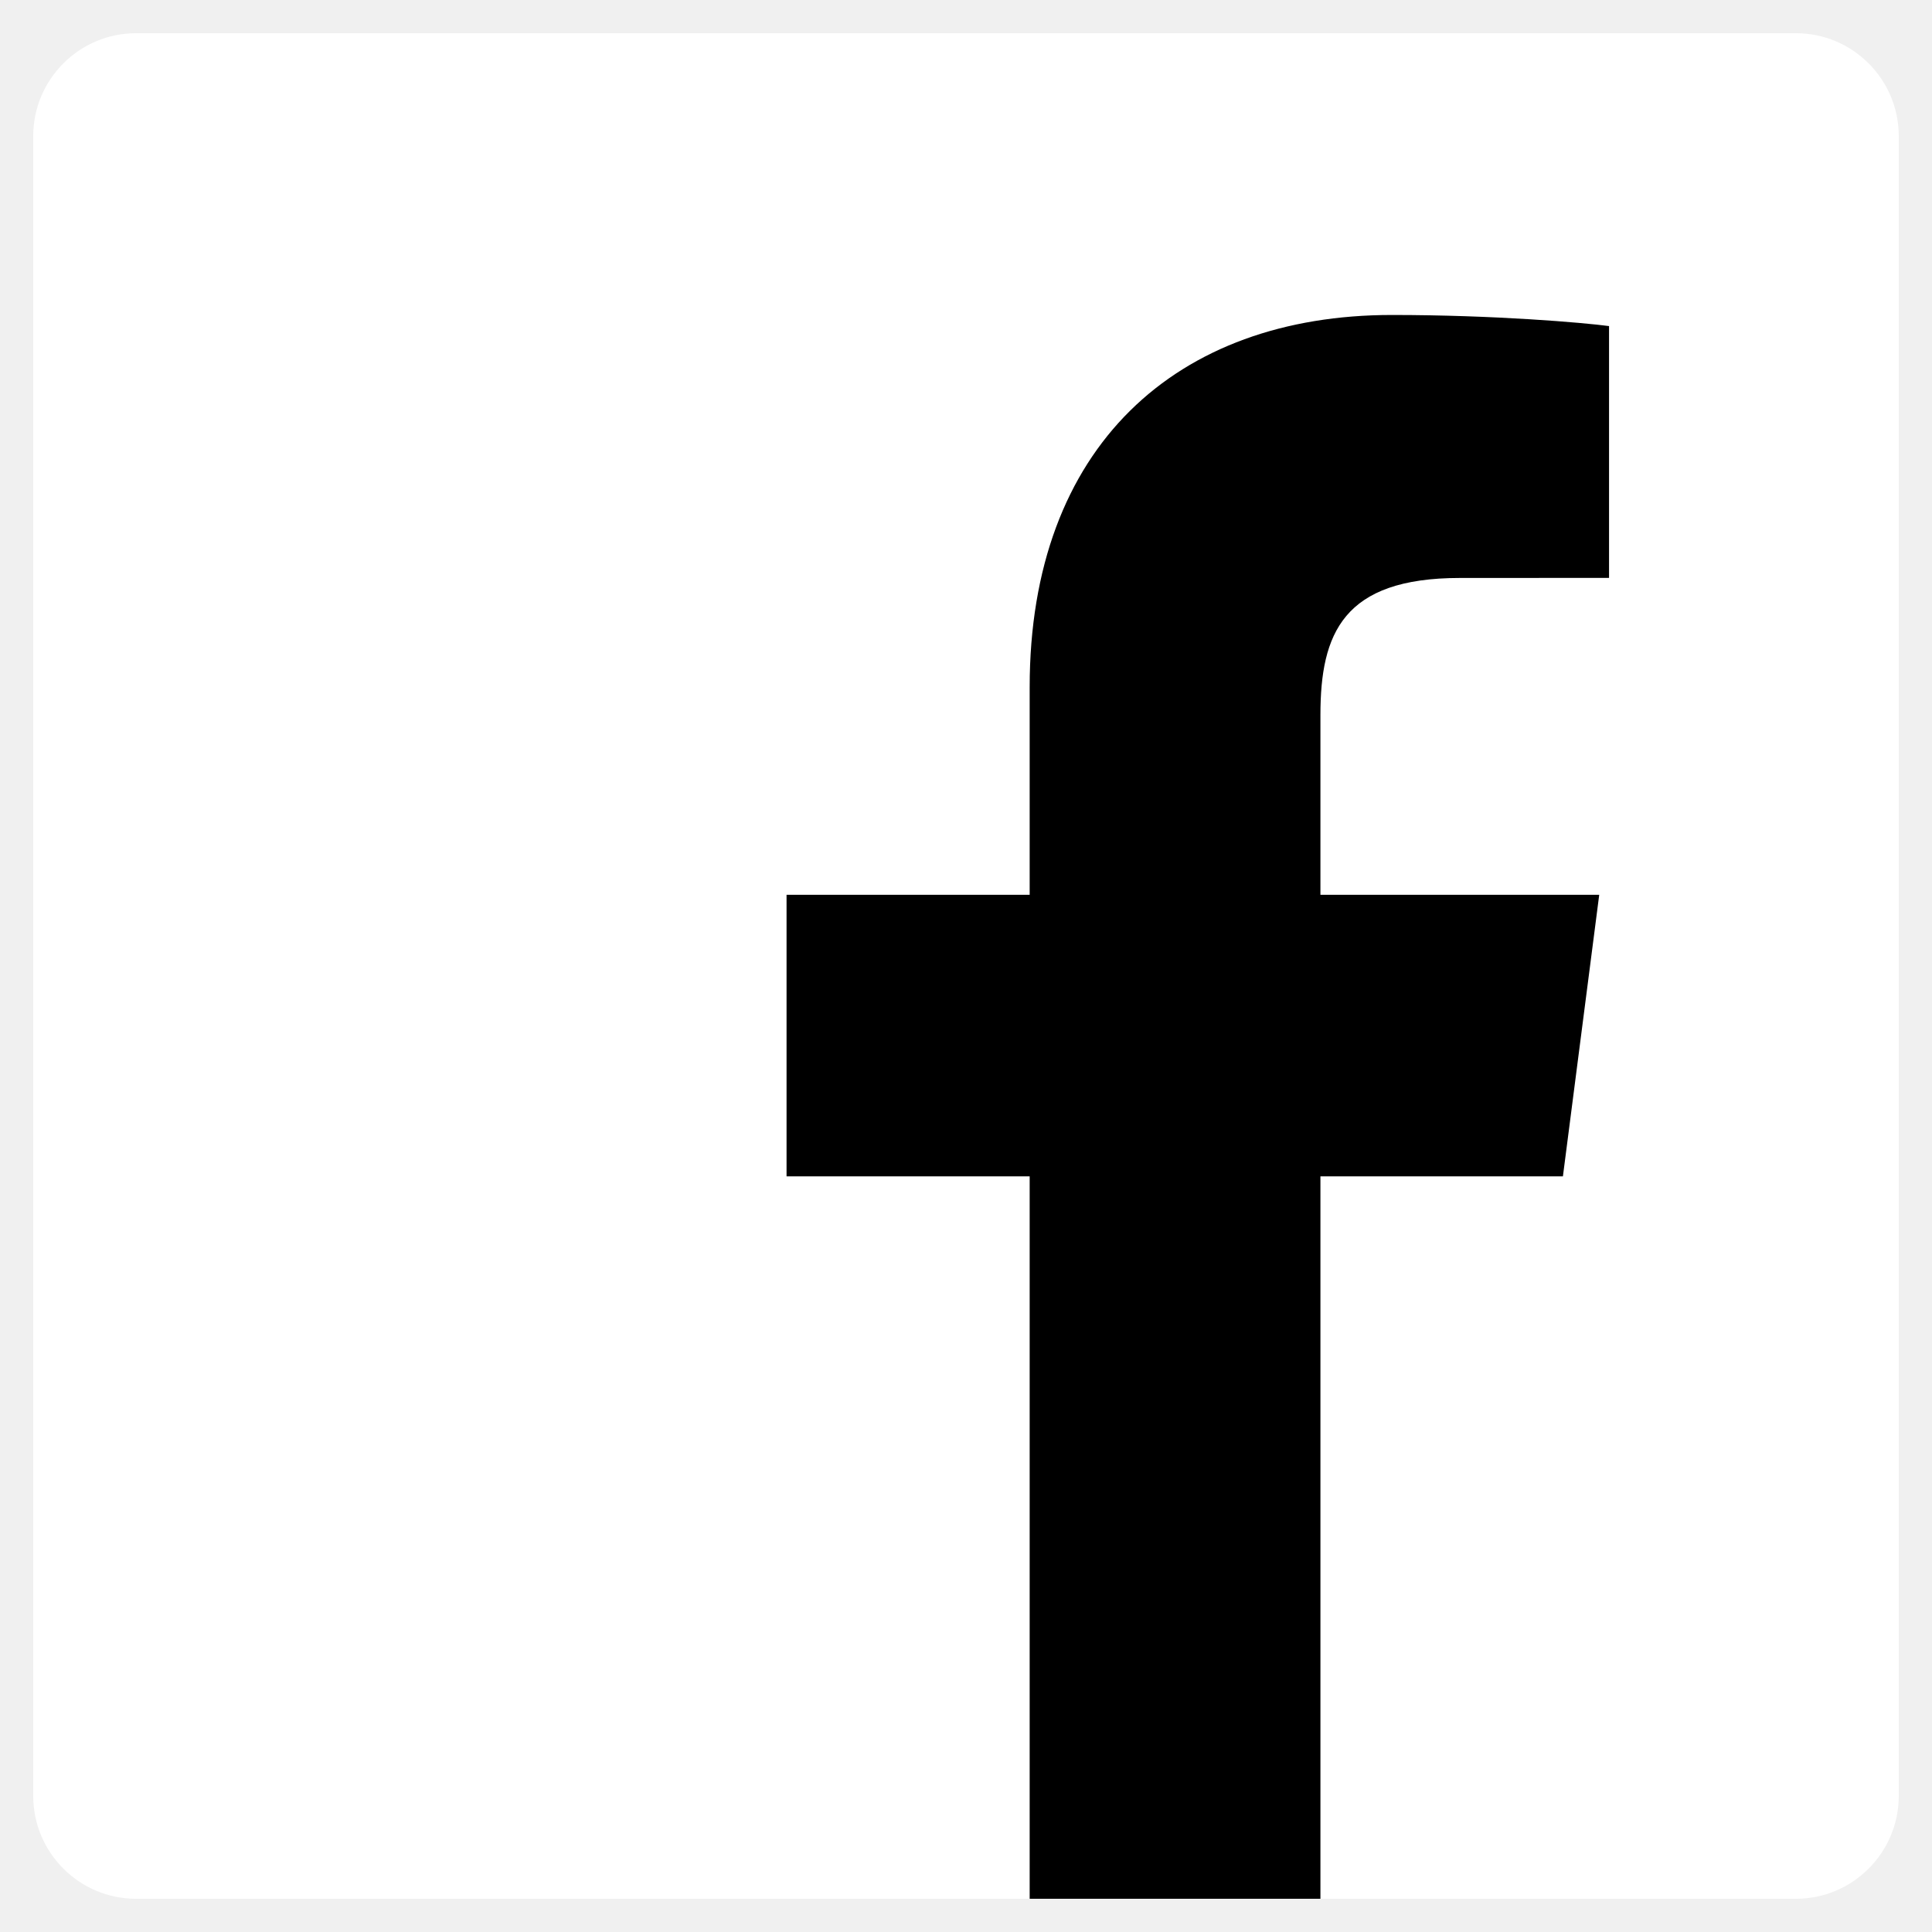
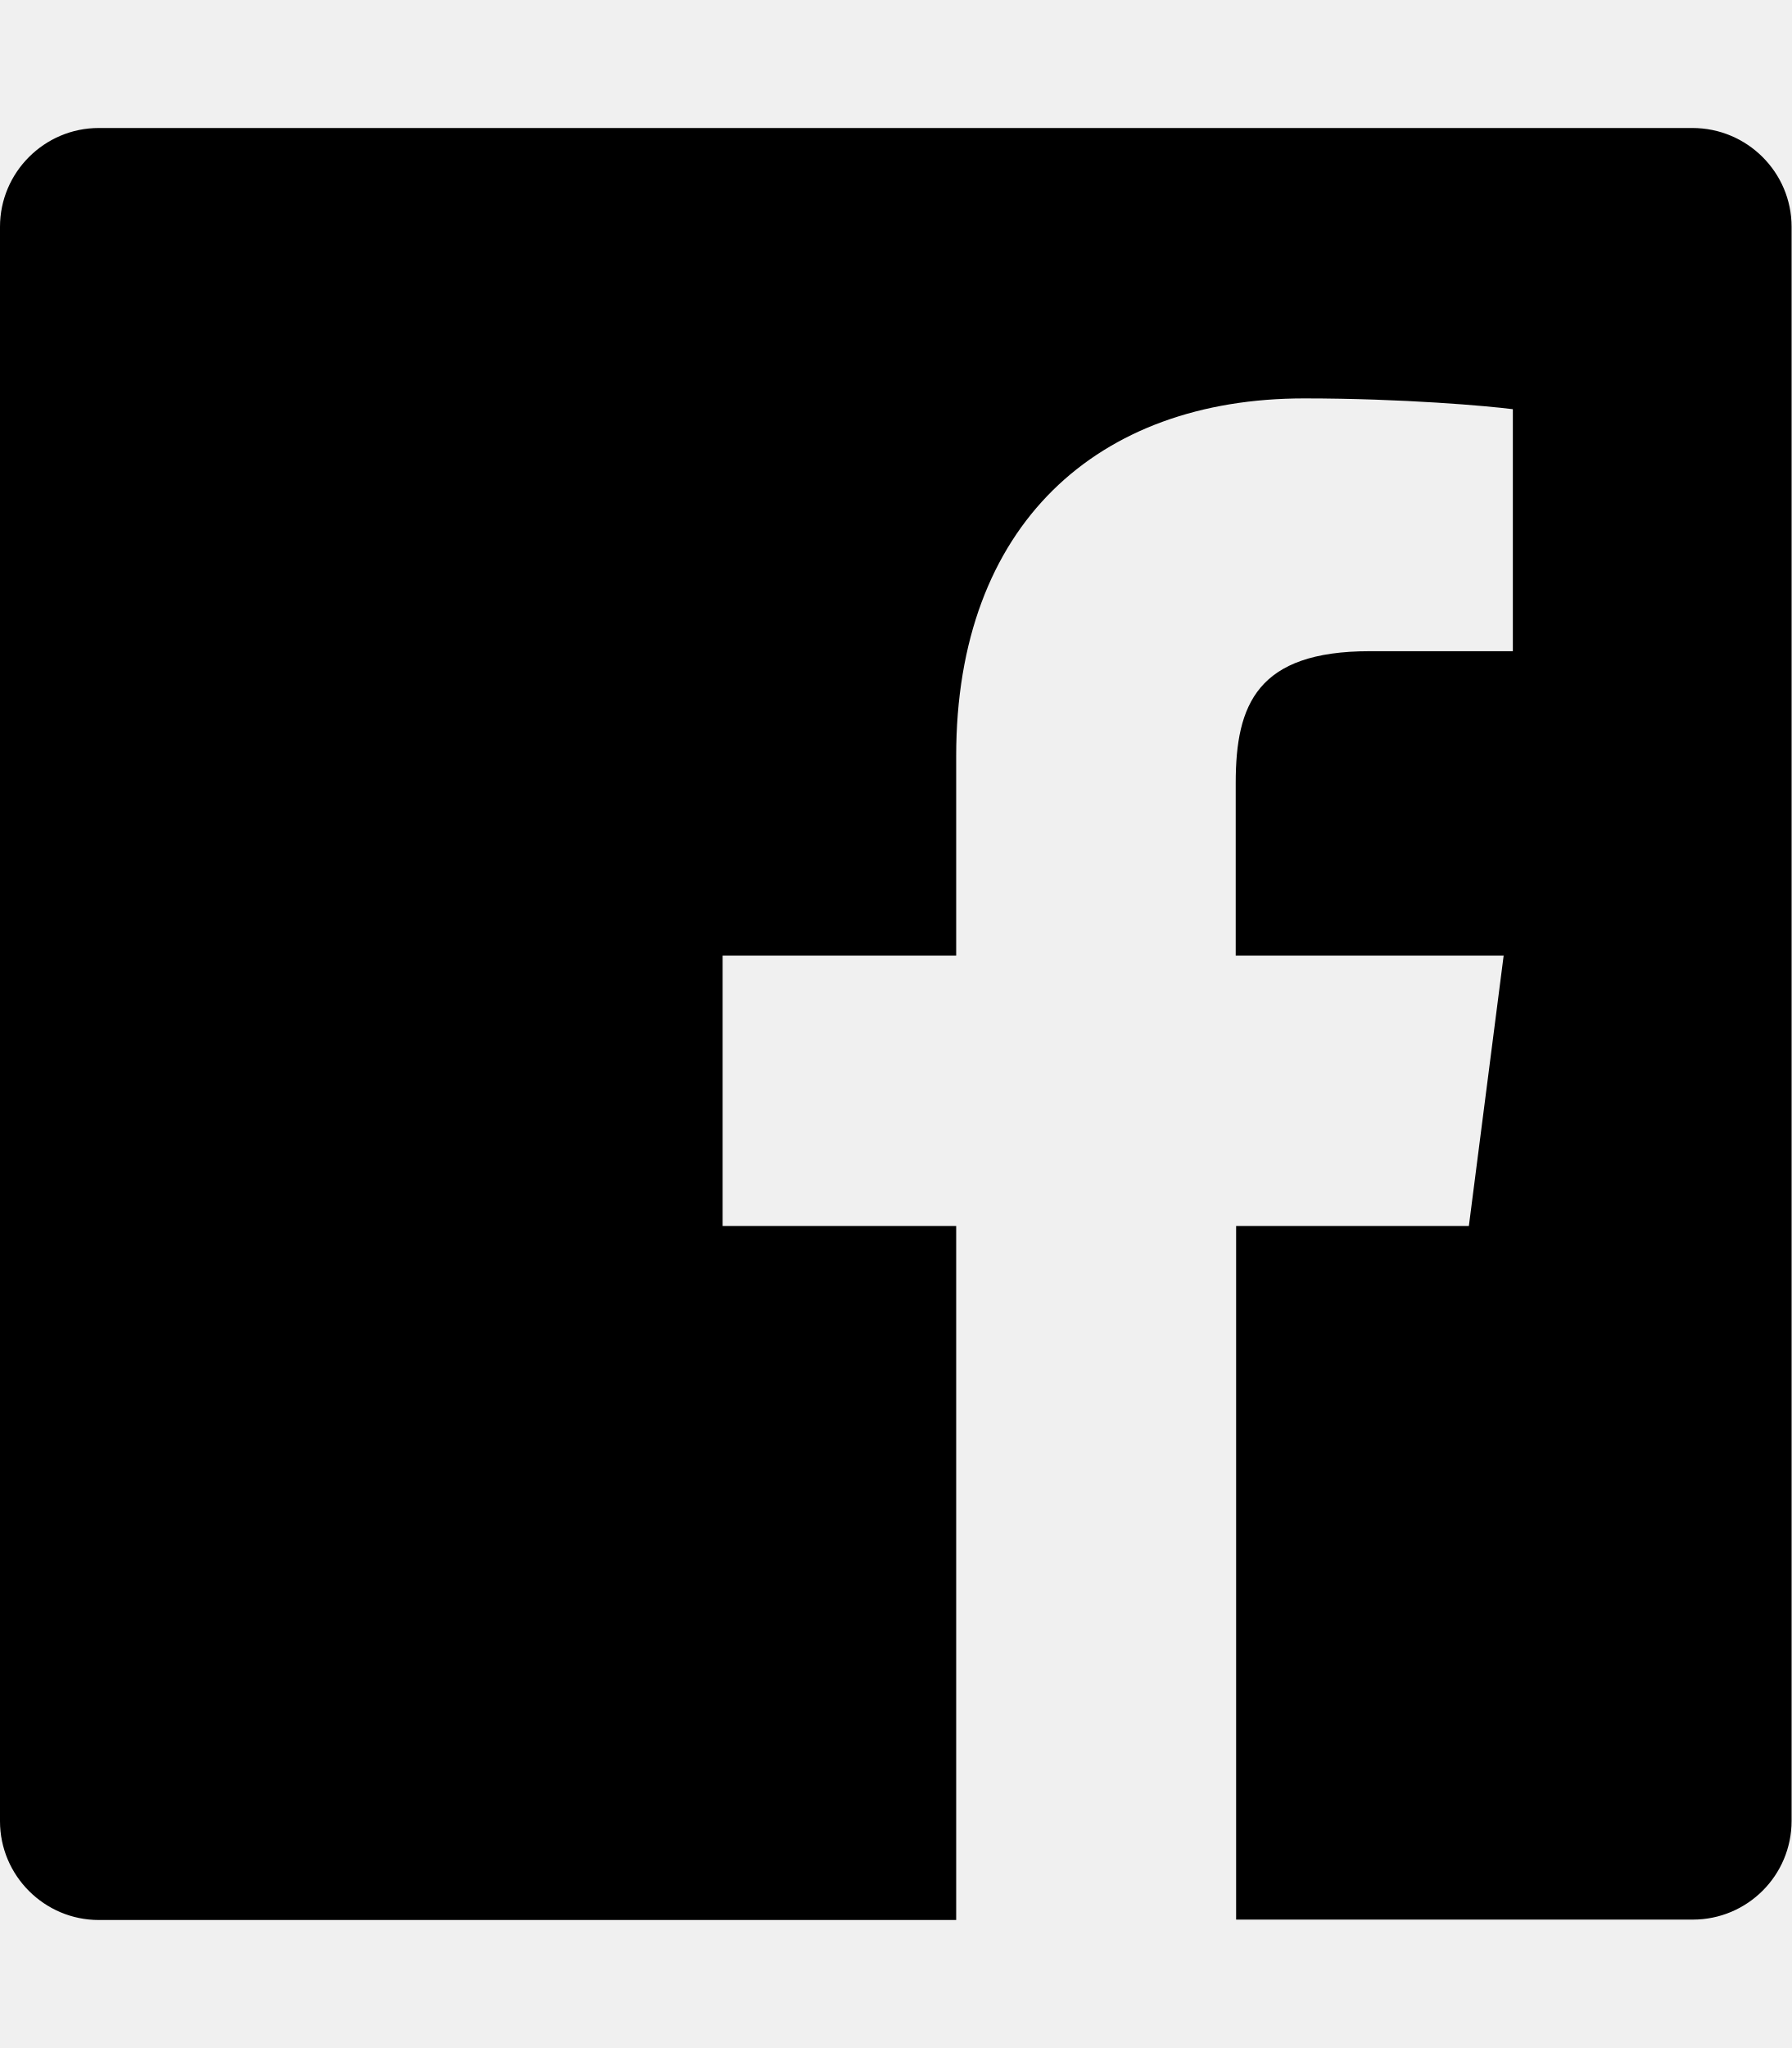
- <svg xmlns="http://www.w3.org/2000/svg" version="1.1" id="Layer_1" x="0px" y="0px" width="266.893px" height="266.895px" viewBox="0 0 266.893 266.895" enable-background="new 0 0 266.893 266.895" xml:space="preserve">
-   <defs id="defs7" />
-   <path id="Blue_1_" fill="#ffffff" d="M248.082,262.307c7.854,0,14.223-6.369,14.223-14.225V18.812  c0-7.857-6.368-14.224-14.223-14.224H18.812c-7.857,0-14.224,6.367-14.224,14.224v229.27c0,7.855,6.366,14.225,14.224,14.225  H248.082z" />
-   <path id="f" fill="#000000" d="M182.409,262.307v-99.803h33.499l5.016-38.895h-38.515V98.777c0-11.261,3.127-18.935,19.275-18.935  l20.596-0.009V45.045c-3.562-0.474-15.788-1.533-30.012-1.533c-29.695,0-50.025,18.126-50.025,51.413v28.684h-33.585v38.895h33.585  v99.803H182.409z" />
+ <svg xmlns="http://www.w3.org/2000/svg" aria-hidden="true" data-prefix="fab" data-icon="facebook" class="svg-inline--fa fa-facebook fa-w-14" role="img" viewBox="0 0 448 512">
+   <path fill="currentColor" d="M448 56.7v398.5c0 13.7-11.1 24.7-24.7 24.7H309.1V306.5h58.2l8.7-67.6h-67v-43.2c0-19.6 5.4-32.9 33.5-32.9h35.8v-60.5c-6.2-.8-27.4-2.7-52.2-2.7-51.6 0-87 31.5-87 89.4v49.9h-58.4v67.6h58.4V480H24.7C11.1 480 0 468.9 0 455.3V56.7C0 43.1 11.1 32 24.7 32h398.5c13.7 0 24.8 11.1 24.8 24.7z" />
</svg>
